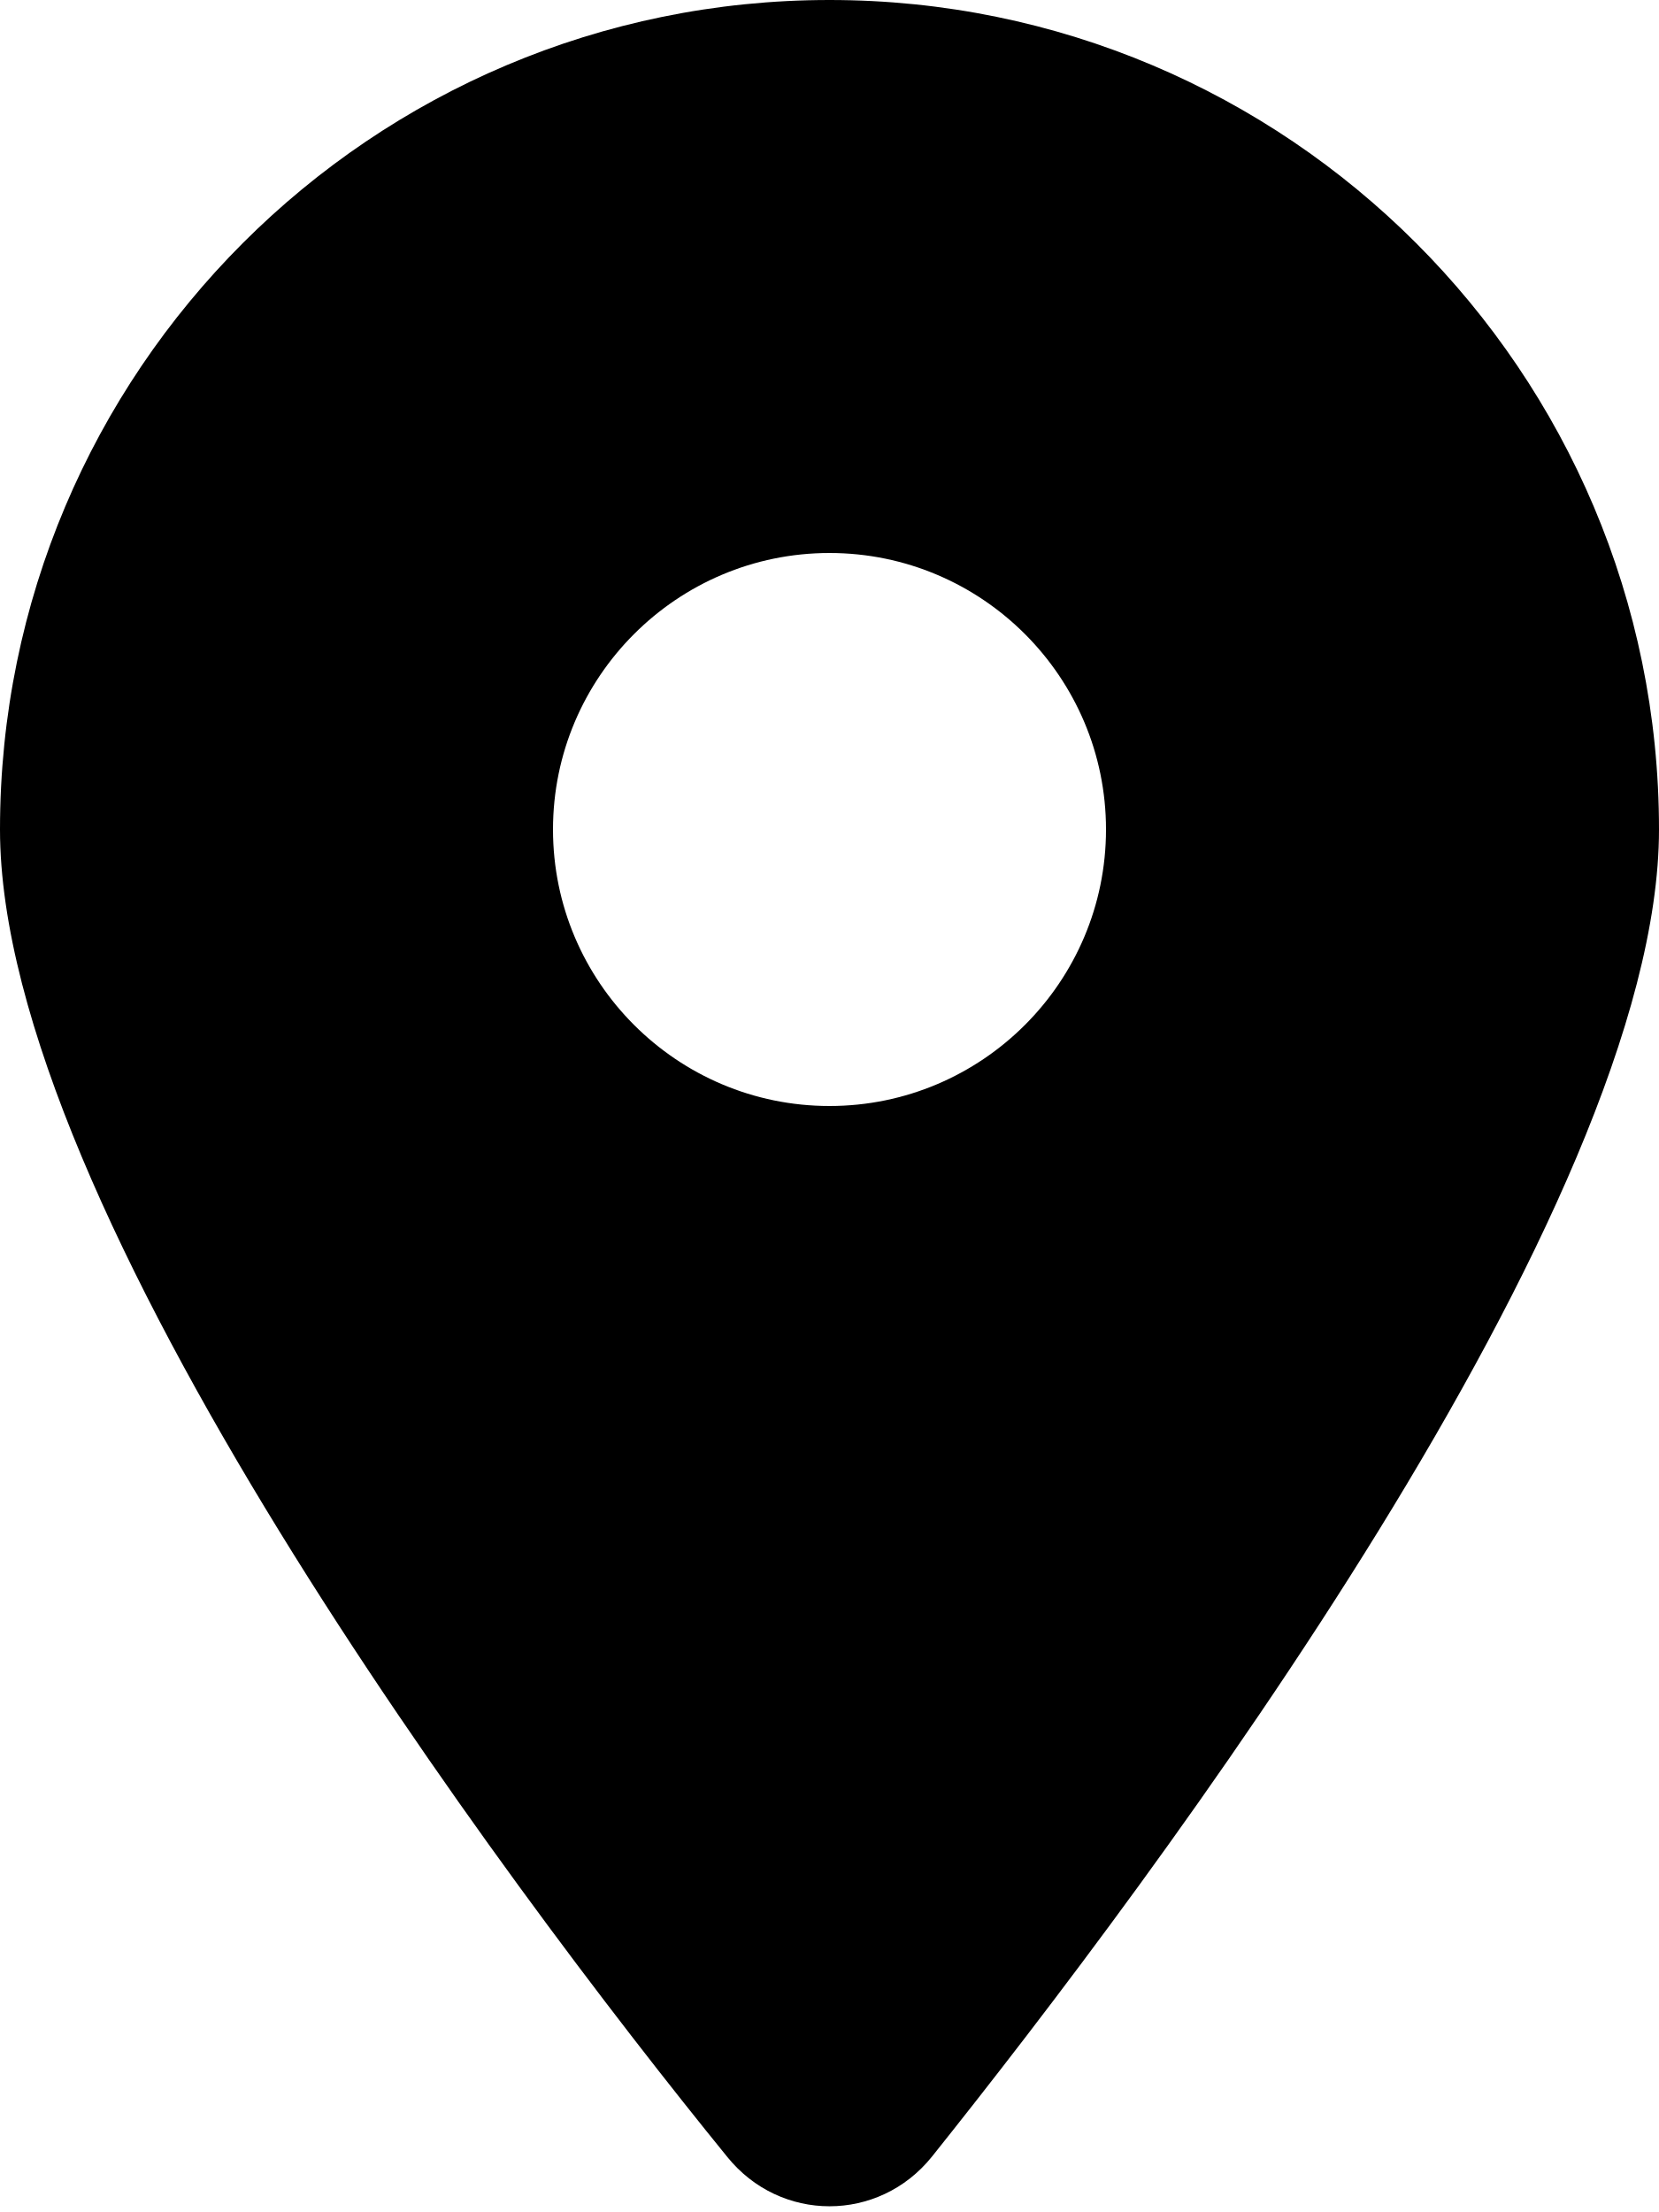
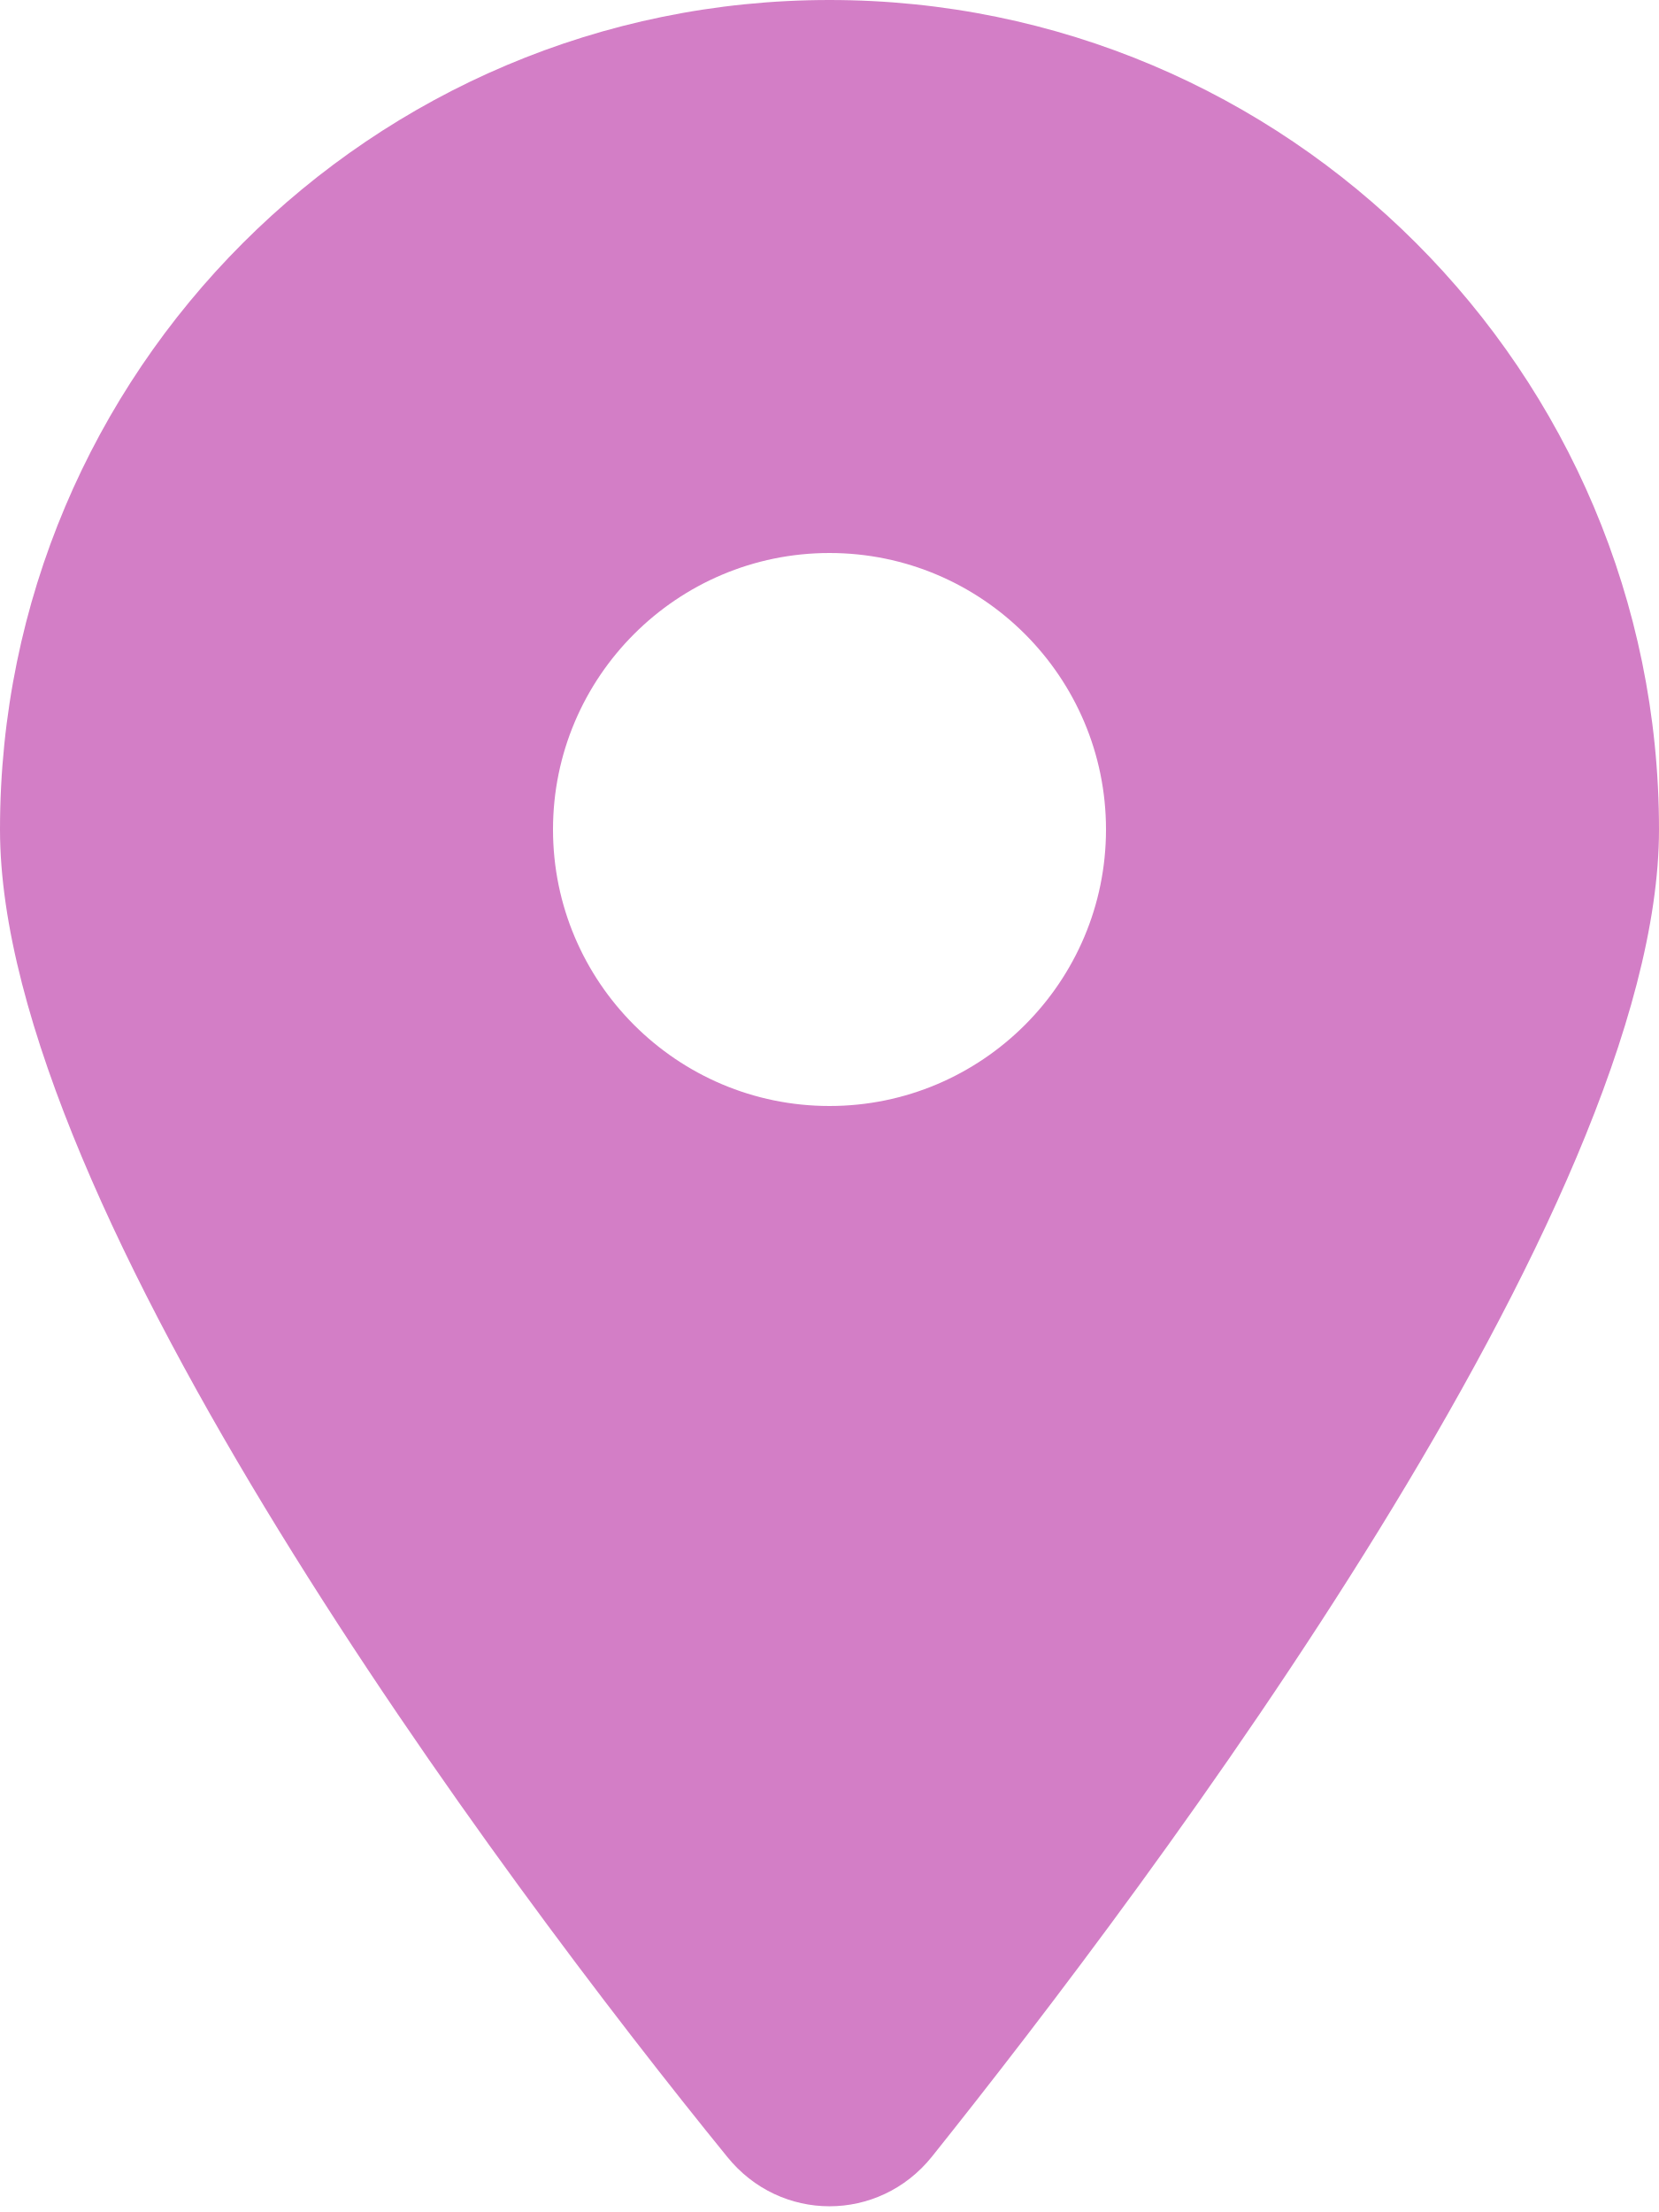
- <svg xmlns="http://www.w3.org/2000/svg" viewBox="0 0 384 512">
-   <path d="M168.3 499.2C116.1 435 0 279.4 0 192C0 85.96 85.96 0 192 0C298 0 384 85.96 384 192C384 279.4 267 435 215.7 499.2C203.4 514.5 180.6 514.5 168.3 499.2H168.3zM192 256C227.3 256 256 227.3 256 192C256 156.7 227.3 128 192 128C156.7 128 128 156.7 128 192C128 227.3 156.7 256 192 256z" />
+ <svg xmlns="http://www.w3.org/2000/svg" width="384" height="512" viewBox="0 0 384 512" fill="none">
+   <path d="M168.3 499.2C116.1 435 0 279.4 0 192C0 85.96 85.96 0 192 0C298 0 384 85.96 384 192C384 279.4 267 435 215.7 499.2C203.4 514.5 180.6 514.5 168.3 499.2ZM192 256C227.3 256 256 227.3 256 192C256 156.7 227.3 128 192 128C156.7 128 128 156.7 128 192C128 227.3 156.7 256 192 256Z" fill="#D37EC6" />
</svg>
